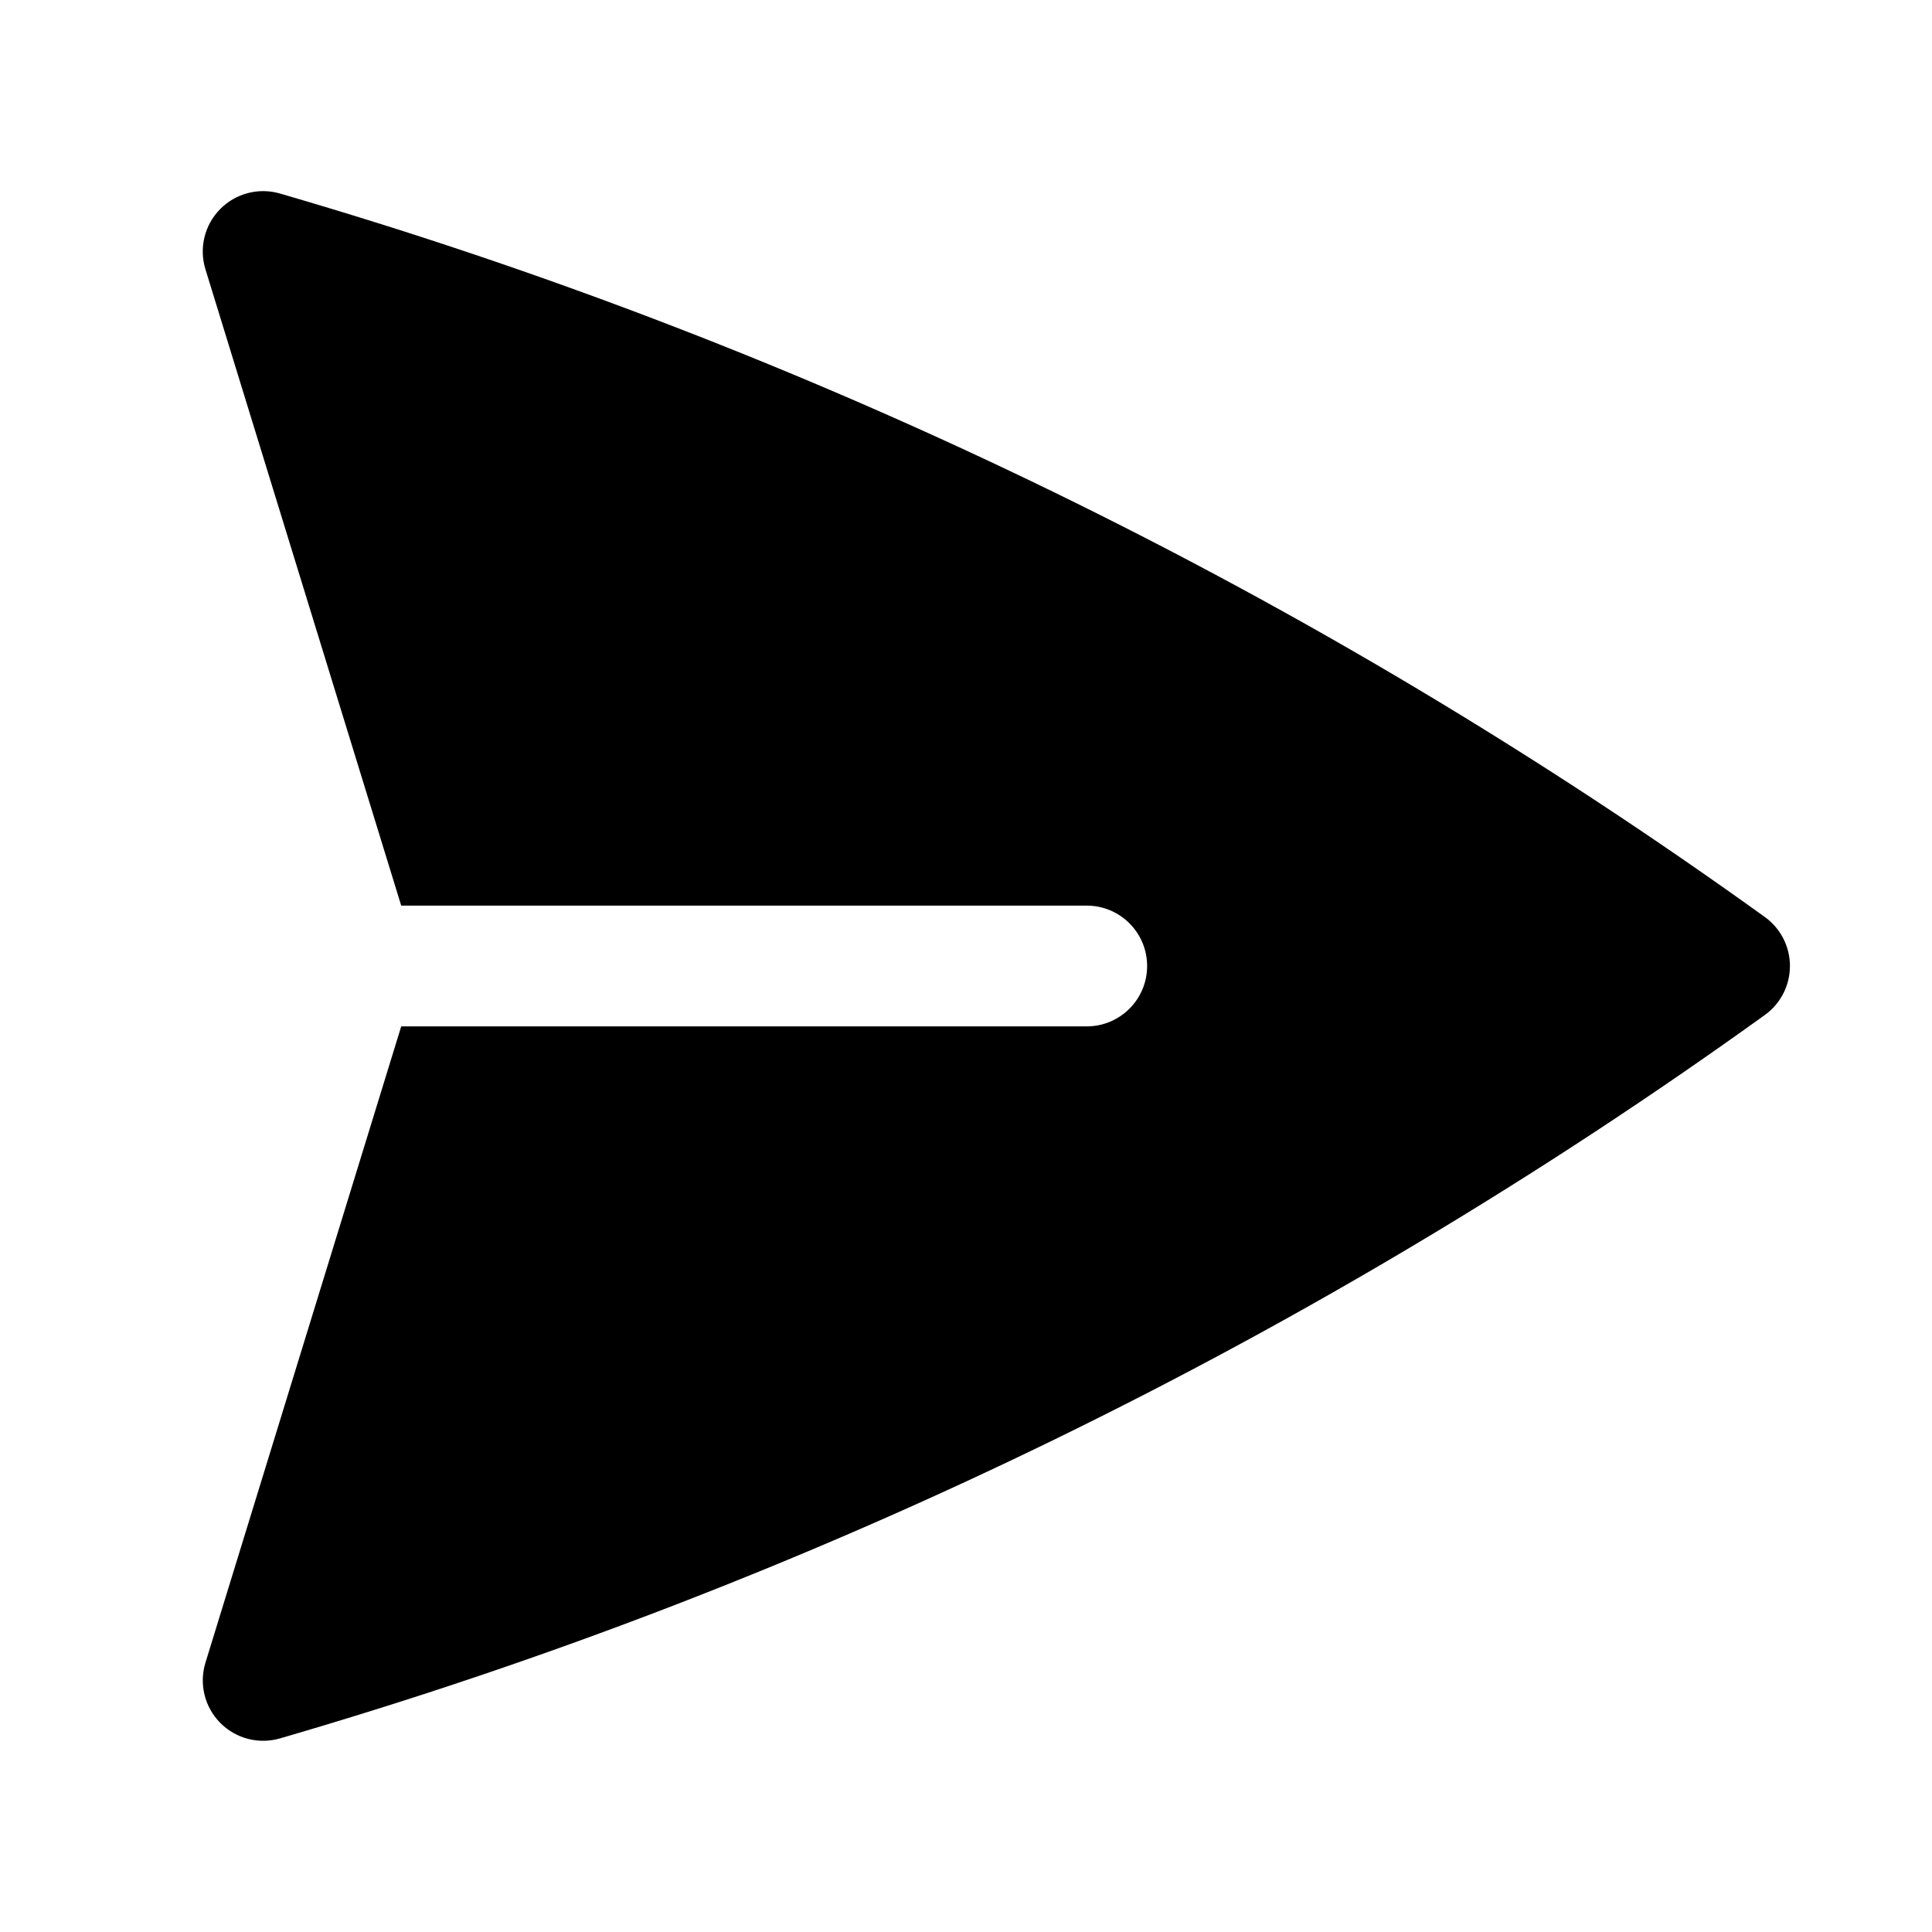
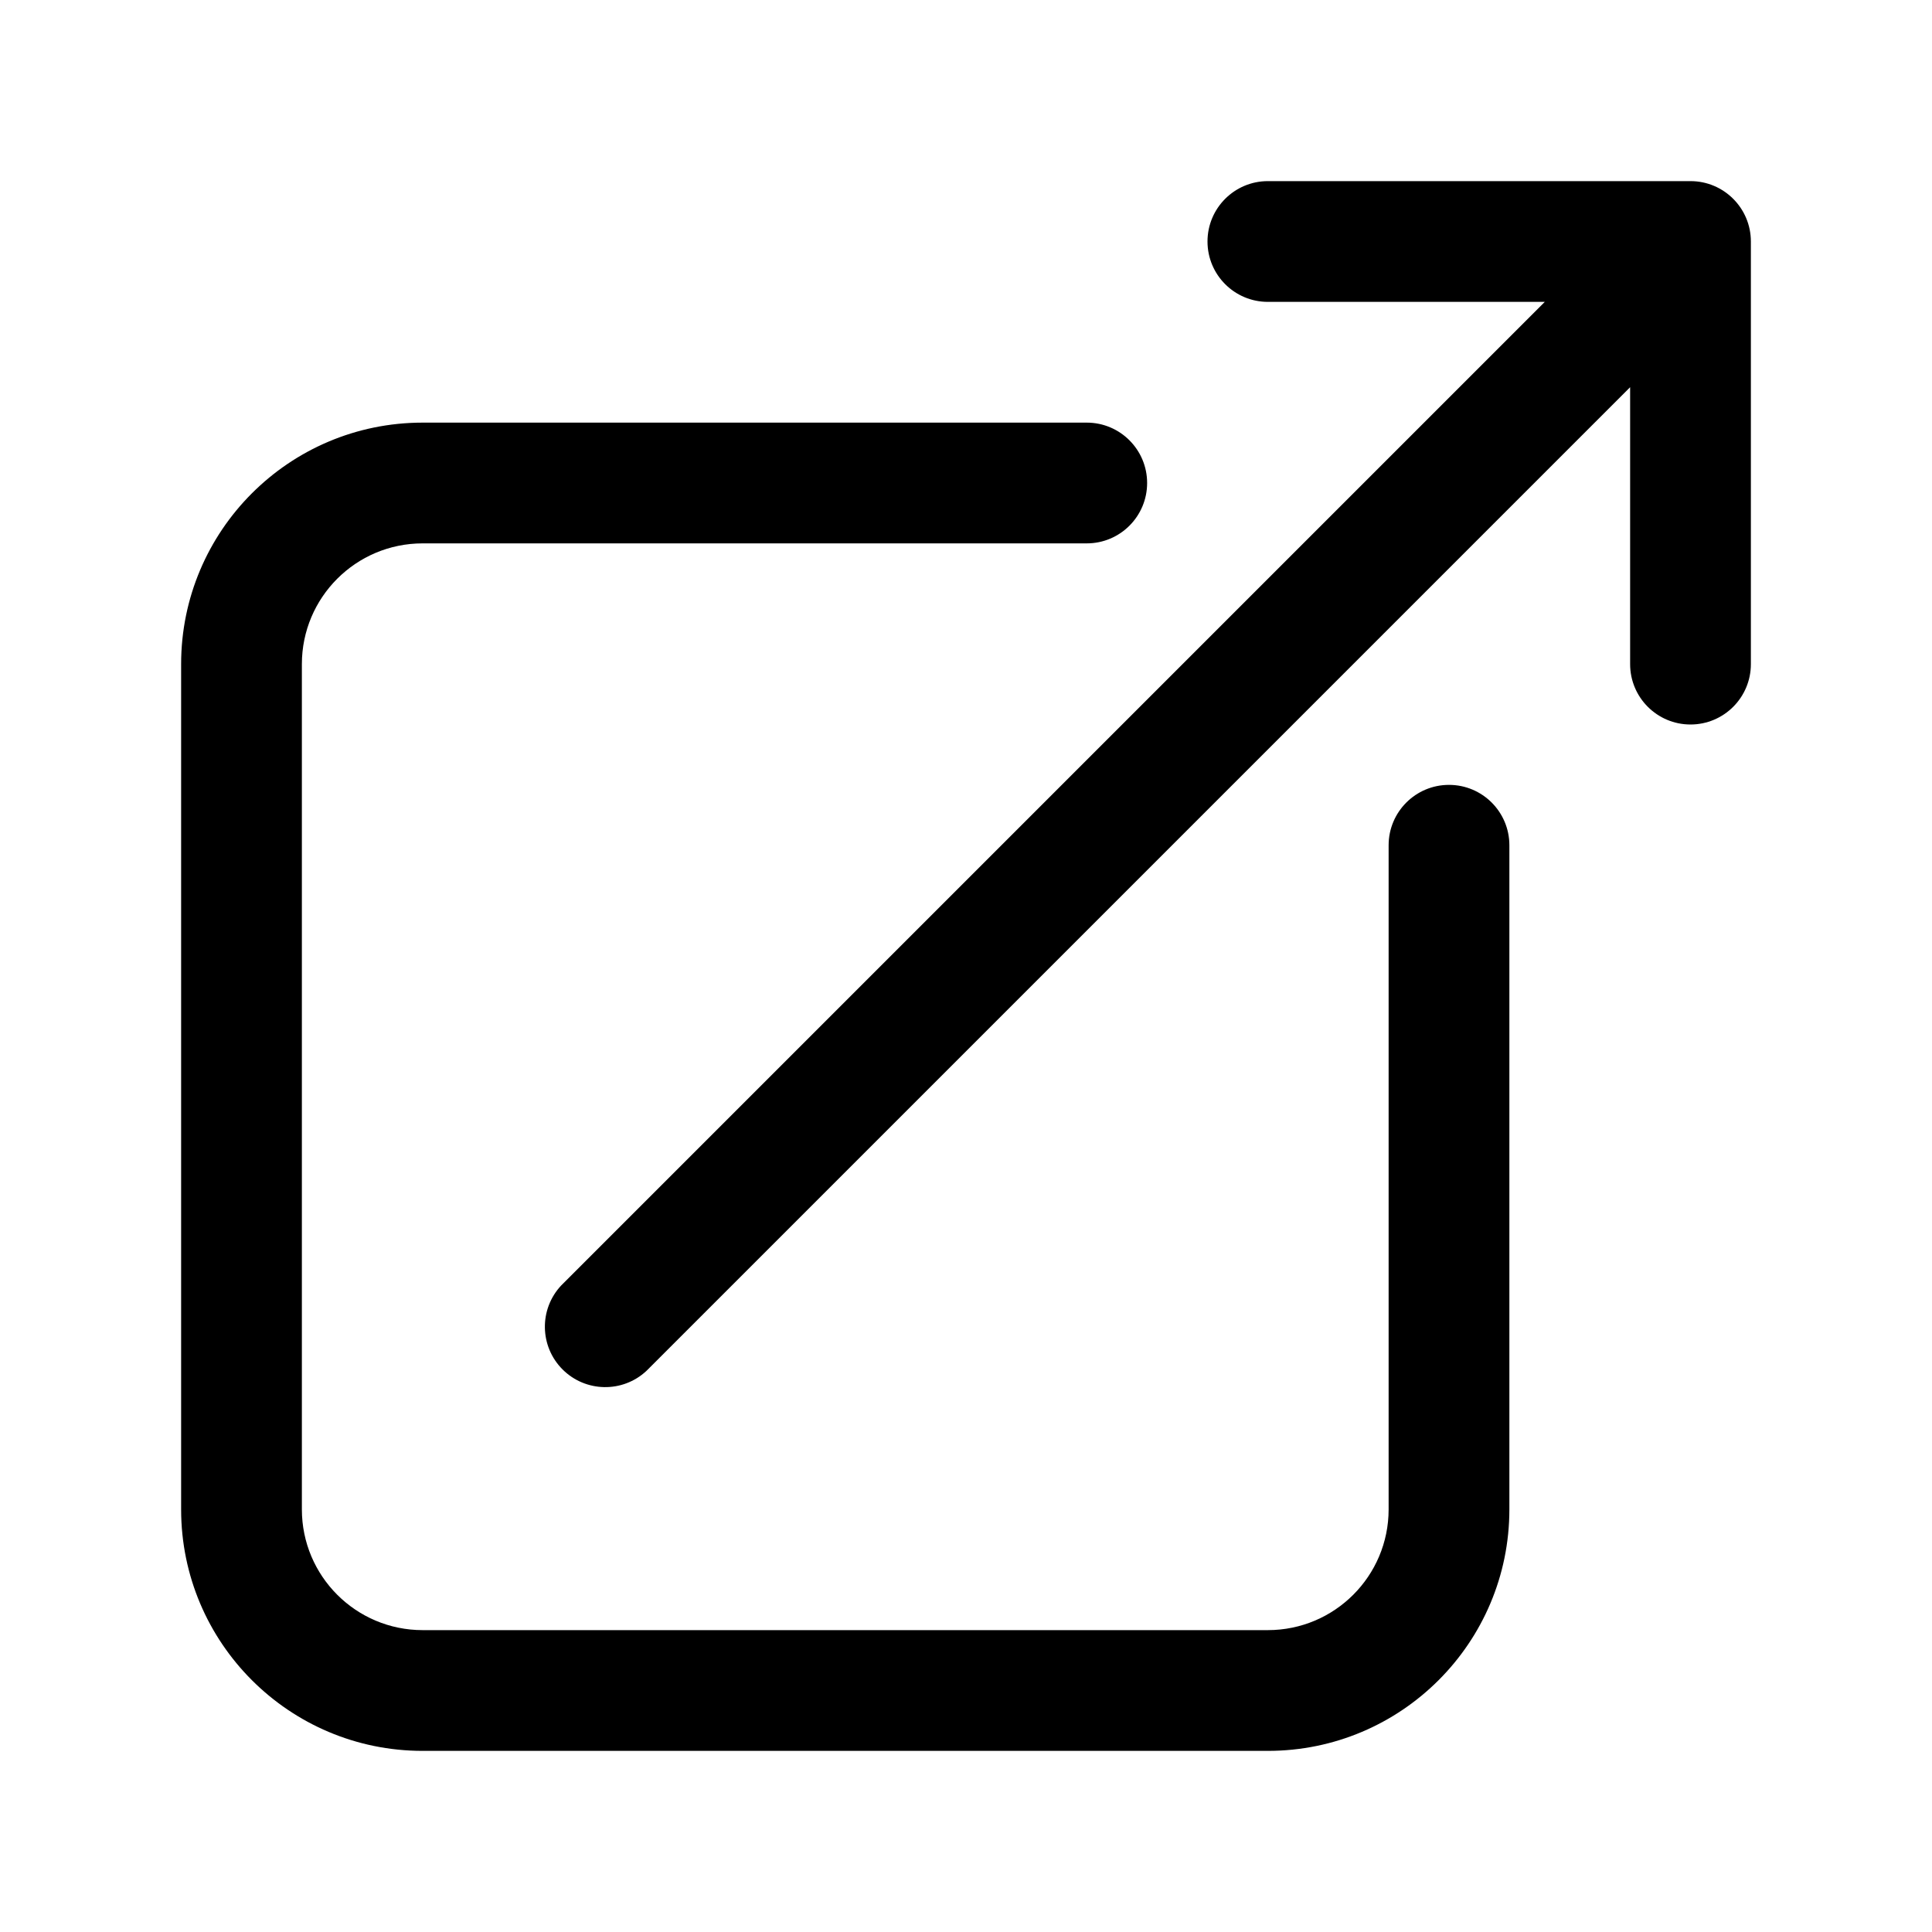
<svg xmlns="http://www.w3.org/2000/svg" viewBox="0 0 24 24" fill="currentColor">
-   <path d="M3.478 2.404a.75.75 0 0 0-.926.941l2.432 7.905H13.5a.75.75 0 0 1 0 1.5H4.984l-2.432 7.905a.75.75 0 0 0 .926.94 60.519 60.519 0 0 0 18.445-8.986.75.75 0 0 0 0-1.218A60.517 60.517 0 0 0 3.478 2.404Z" />
+   <path d="M15.75 2.25H21a.75.75 0 0 1 .75.75v5.25a.75.75 0 0 1-1.5 0V4.81L8.03 17.03a.75.75 0 0 1-1.06-1.06L19.19 3.75h-3.44a.75.75 0 0 1 0-1.5Zm-10.5 4.5a1.5 1.5 0 0 0-1.5 1.5v10.5a1.5 1.5 0 0 0 1.5 1.5h10.5a1.5 1.5 0 0 0 1.5-1.5V10.5a.75.75 0 0 1 1.5 0v8.25a3 3 0 0 1-3 3H5.25a3 3 0 0 1-3-3V8.25a3 3 0 0 1 3-3h8.25a.75.75 0 0 1 0 1.5H5.25Z" fill-rule="evenodd" />
</svg>
